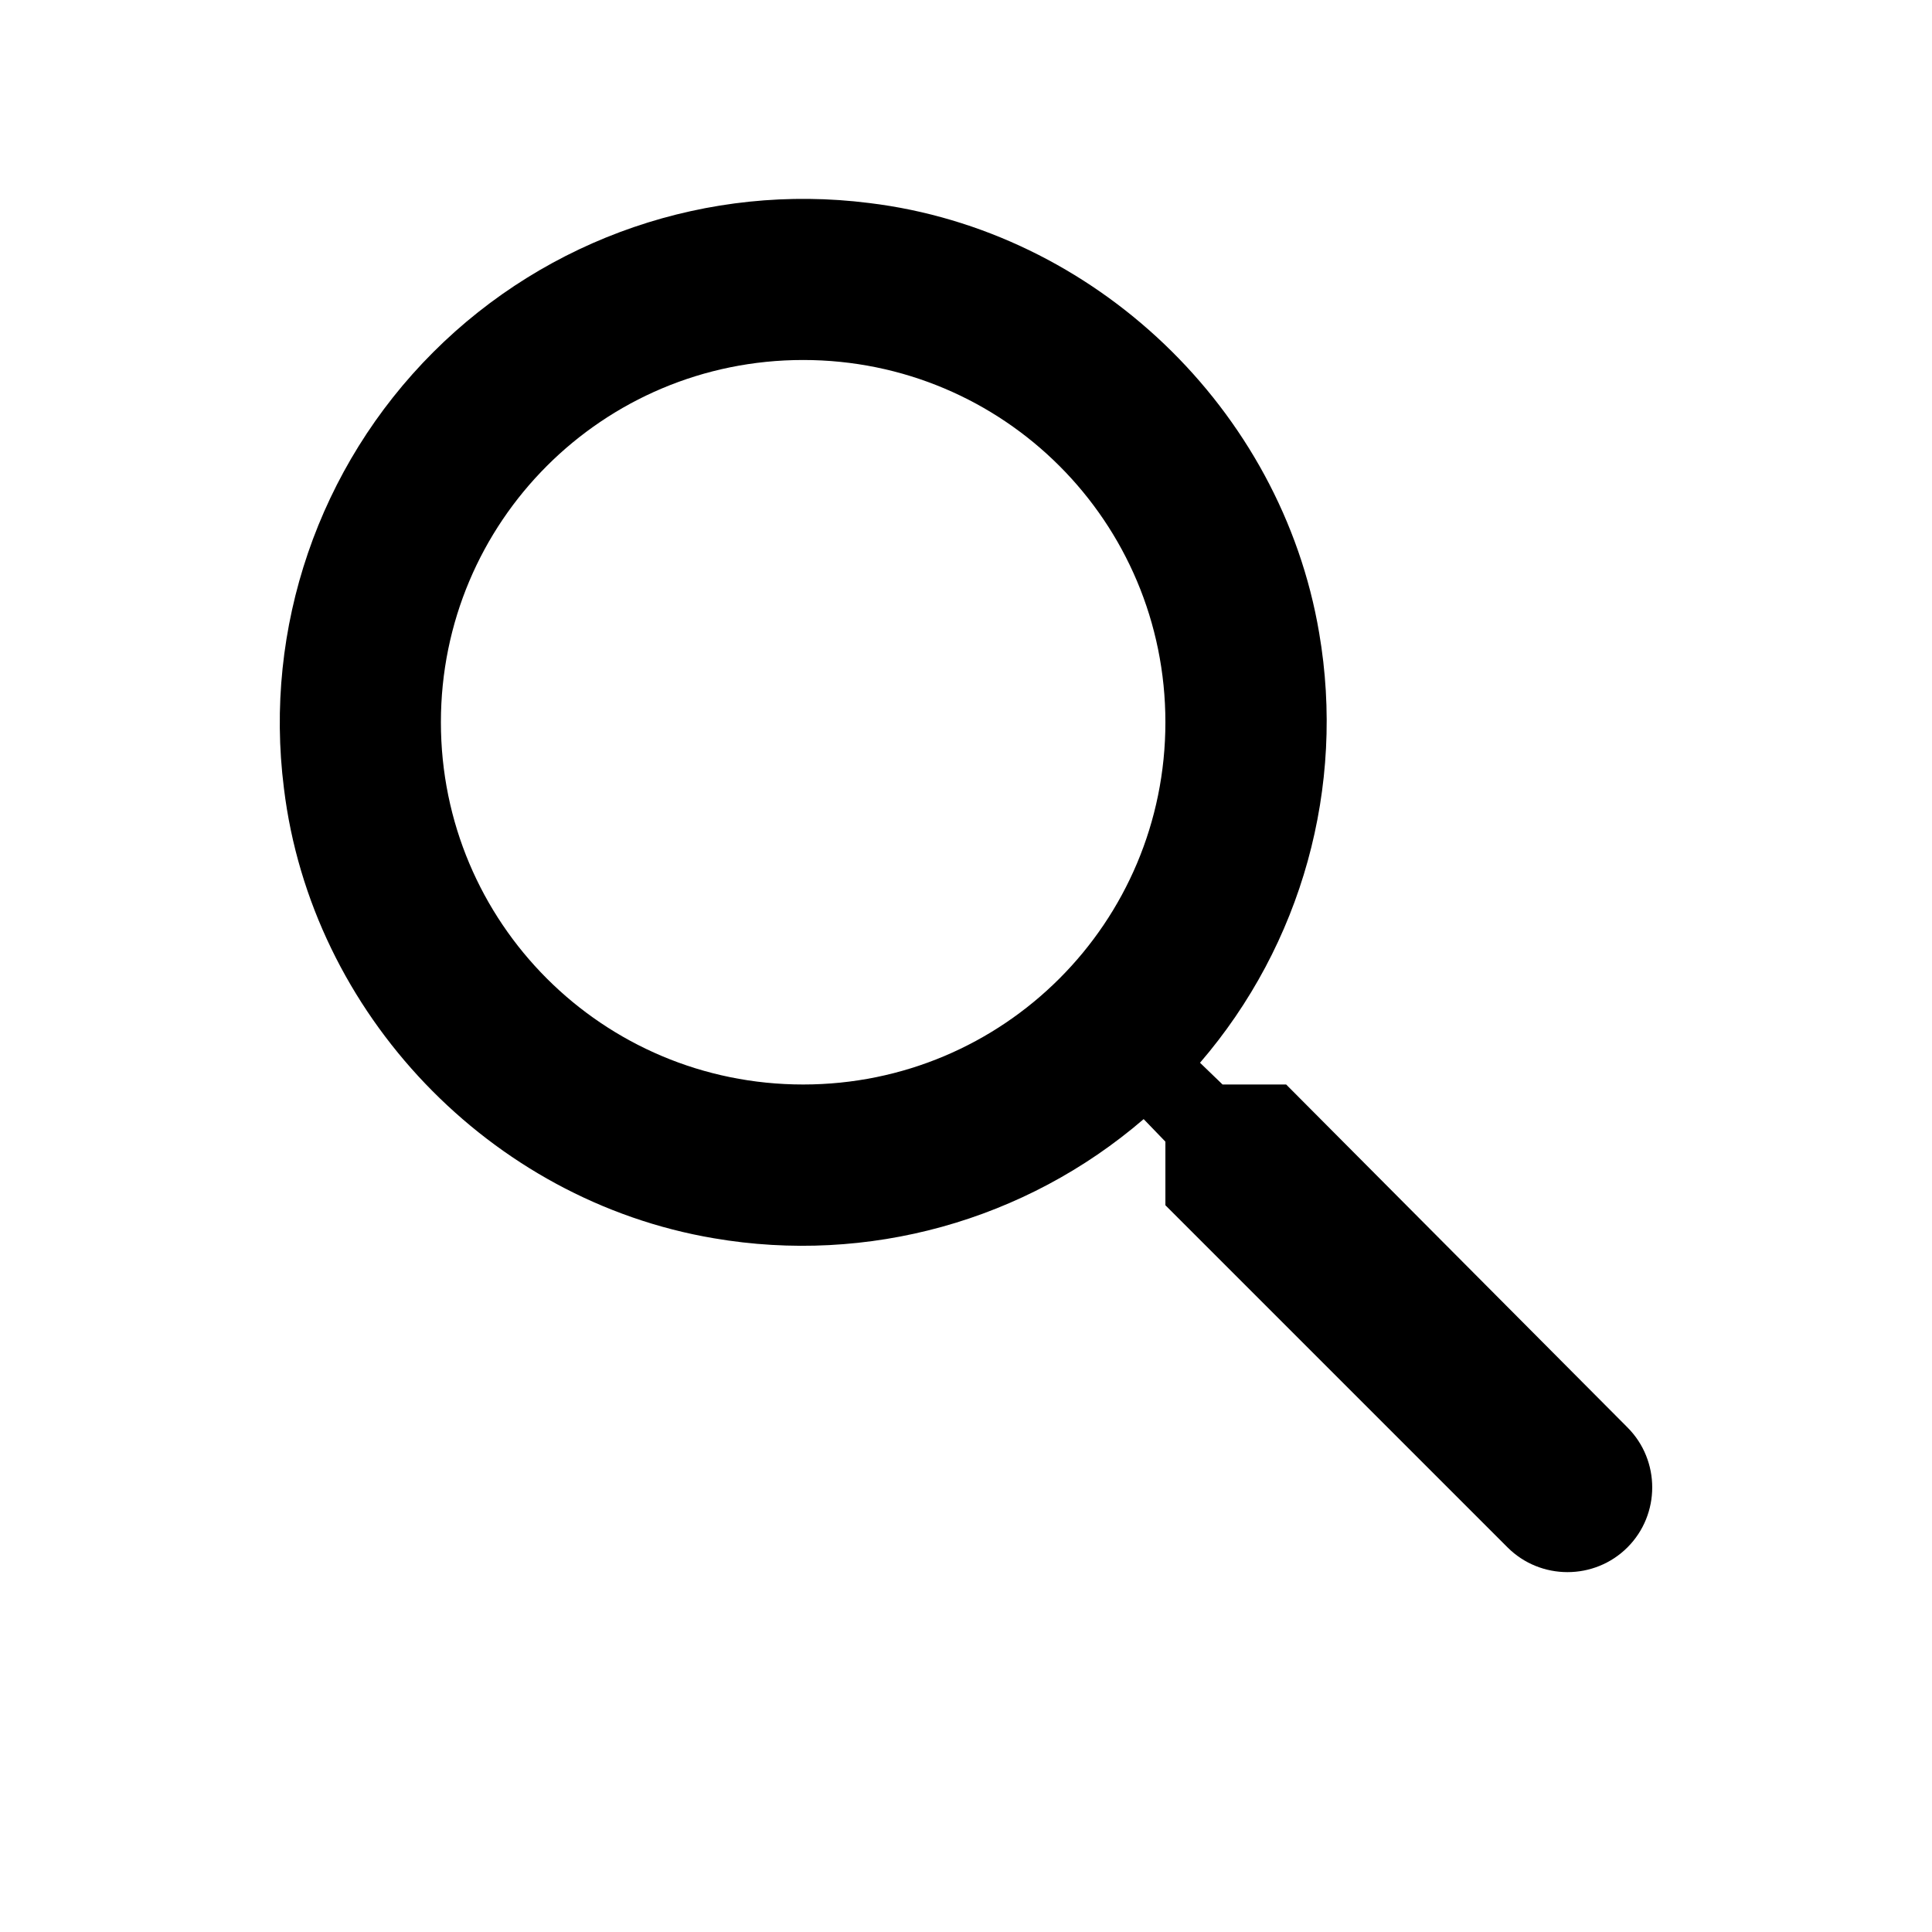
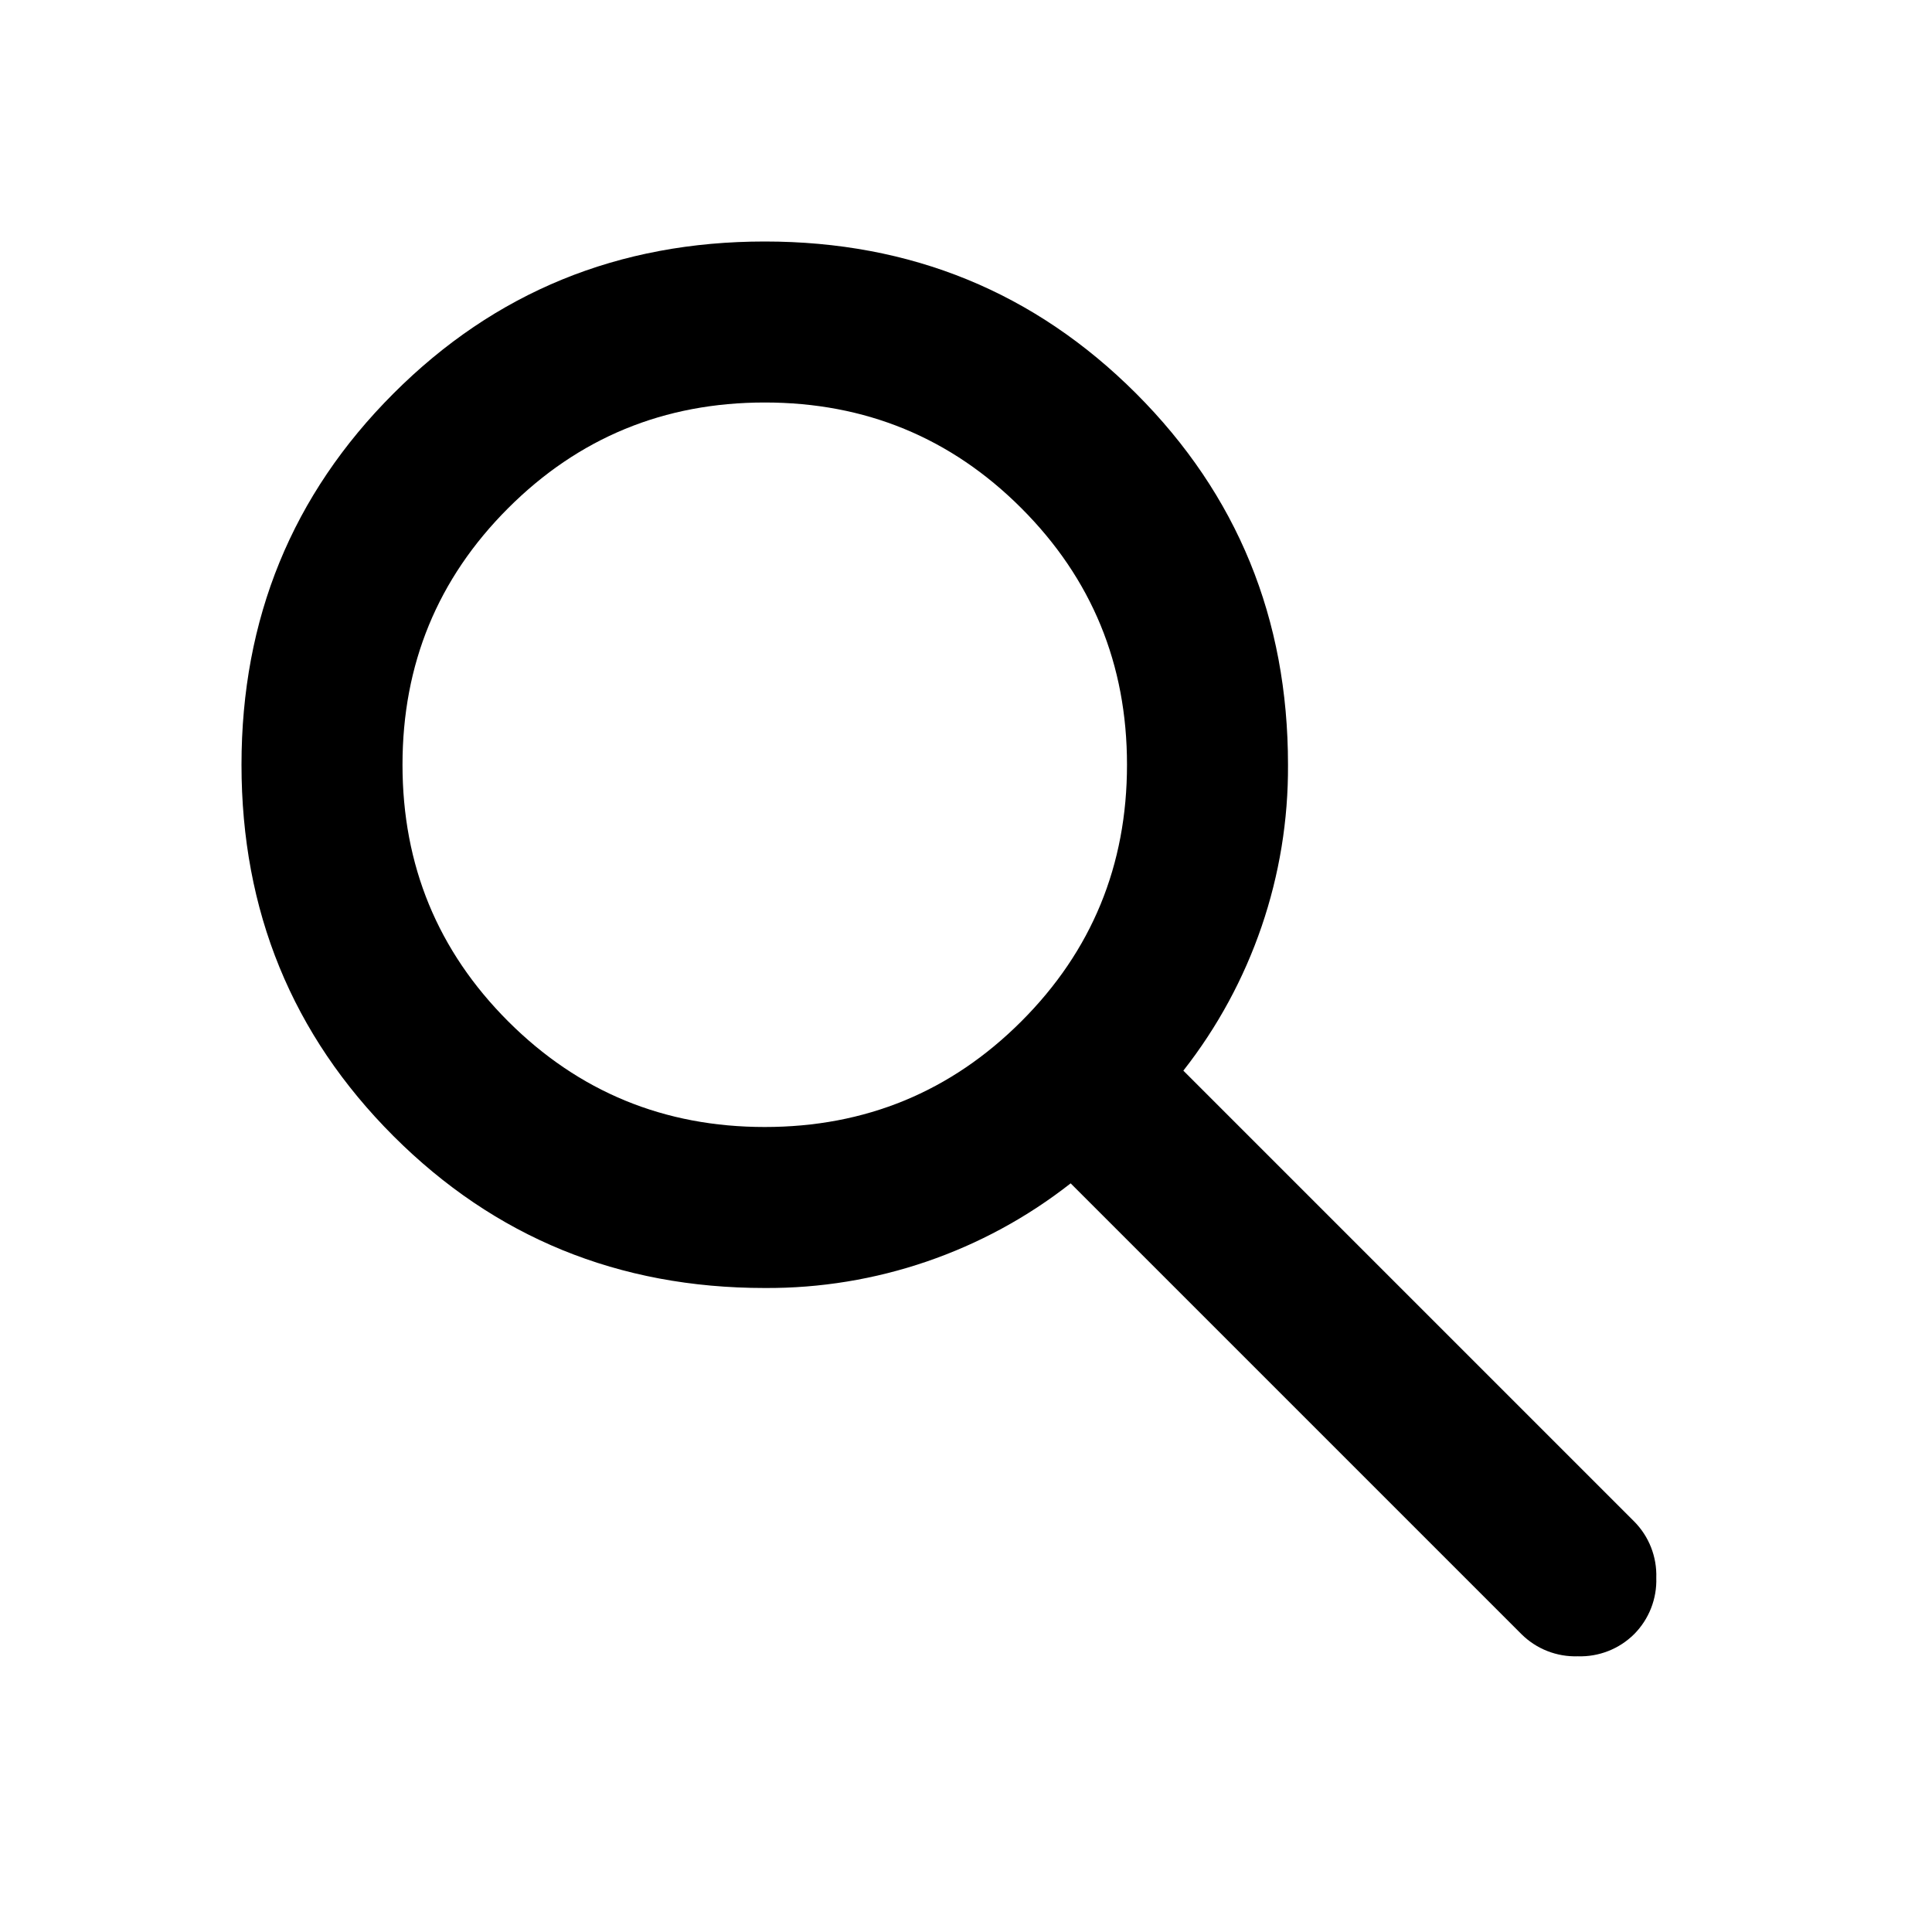
- <svg xmlns="http://www.w3.org/2000/svg" fill="none" viewBox="0 0 24 24">
-   <path fill-rule="evenodd" clip-rule="evenodd" d="M15.187 13.472h.79l4.24 4.26c.41.41.41 1.08 0 1.49-.41.41-1.08.41-1.49 0l-4.25-4.25v-.79l-.27-.28a6.5 6.5 0 0 1-5.34 1.48c-2.78-.47-5-2.79-5.34-5.59a6.505 6.505 0 0 1 7.27-7.27c2.8.34 5.12 2.56 5.59 5.34a6.5 6.5 0 0 1-1.48 5.34l.28.27Zm-9.71-4.5c0 2.49 2.01 4.5 4.5 4.5s4.5-2.01 4.5-4.5-2.01-4.5-4.5-4.5-4.5 2.01-4.5 4.5Z" fill="currentColor" />
+ <svg xmlns="http://www.w3.org/2000/svg" viewBox="0 0 24 24">
+   <path d="M9.5 16c-1.817 0-3.354-.63-4.612-1.887C3.629 12.854 3 11.317 3 9.5c0-1.817.63-3.354 1.888-4.612C6.146 3.629 7.683 3 9.5 3c1.817 0 3.354.63 4.613 1.888C15.37 6.146 16 7.683 16 9.5a6.096 6.096 0 0 1-1.3 3.8l5.6 5.6a.948.948 0 0 1 .275.7.948.948 0 0 1-.275.7.948.948 0 0 1-.7.275.948.948 0 0 1-.7-.275l-5.6-5.6A6.096 6.096 0 0 1 9.5 16Zm0-2c1.25 0 2.313-.438 3.188-1.313C13.562 11.813 14 10.75 14 9.5c0-1.25-.438-2.313-1.313-3.188C11.813 5.438 10.75 5 9.5 5c-1.25 0-2.313.438-3.188 1.313S5 8.25 5 9.5c0 1.25.438 2.313 1.313 3.188C7.188 13.562 8.25 14 9.5 14Z" />
</svg>
